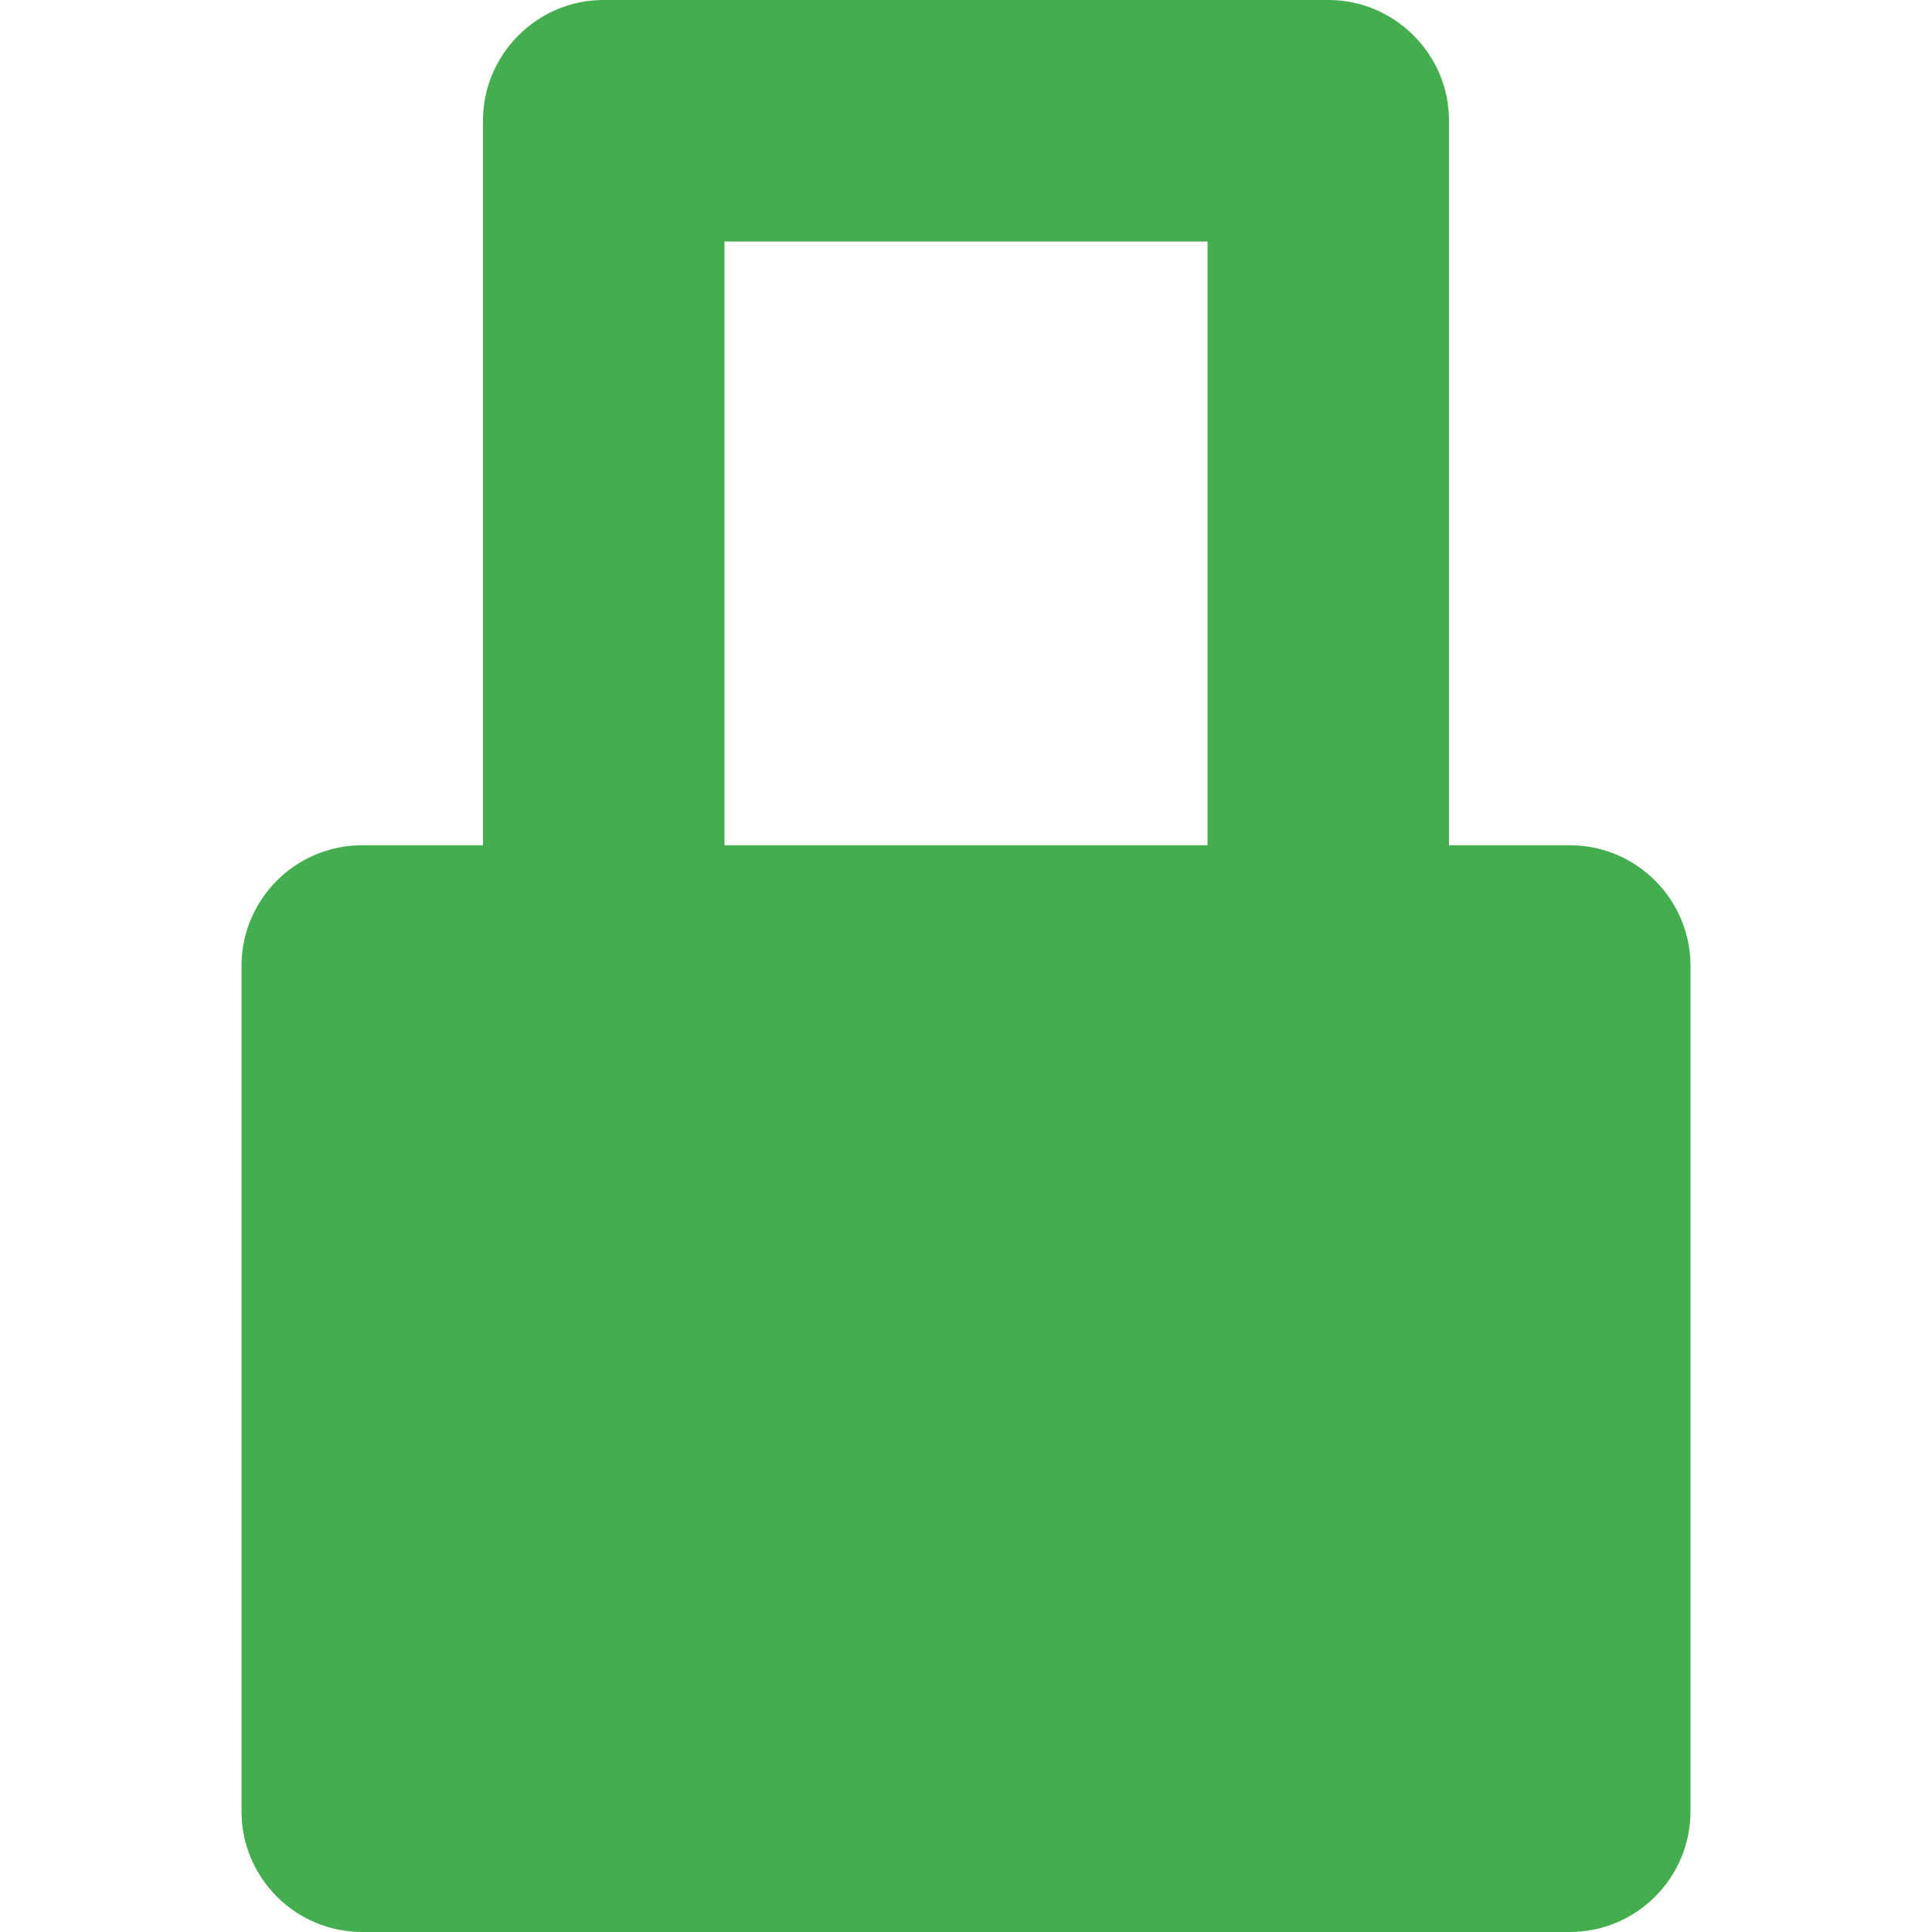
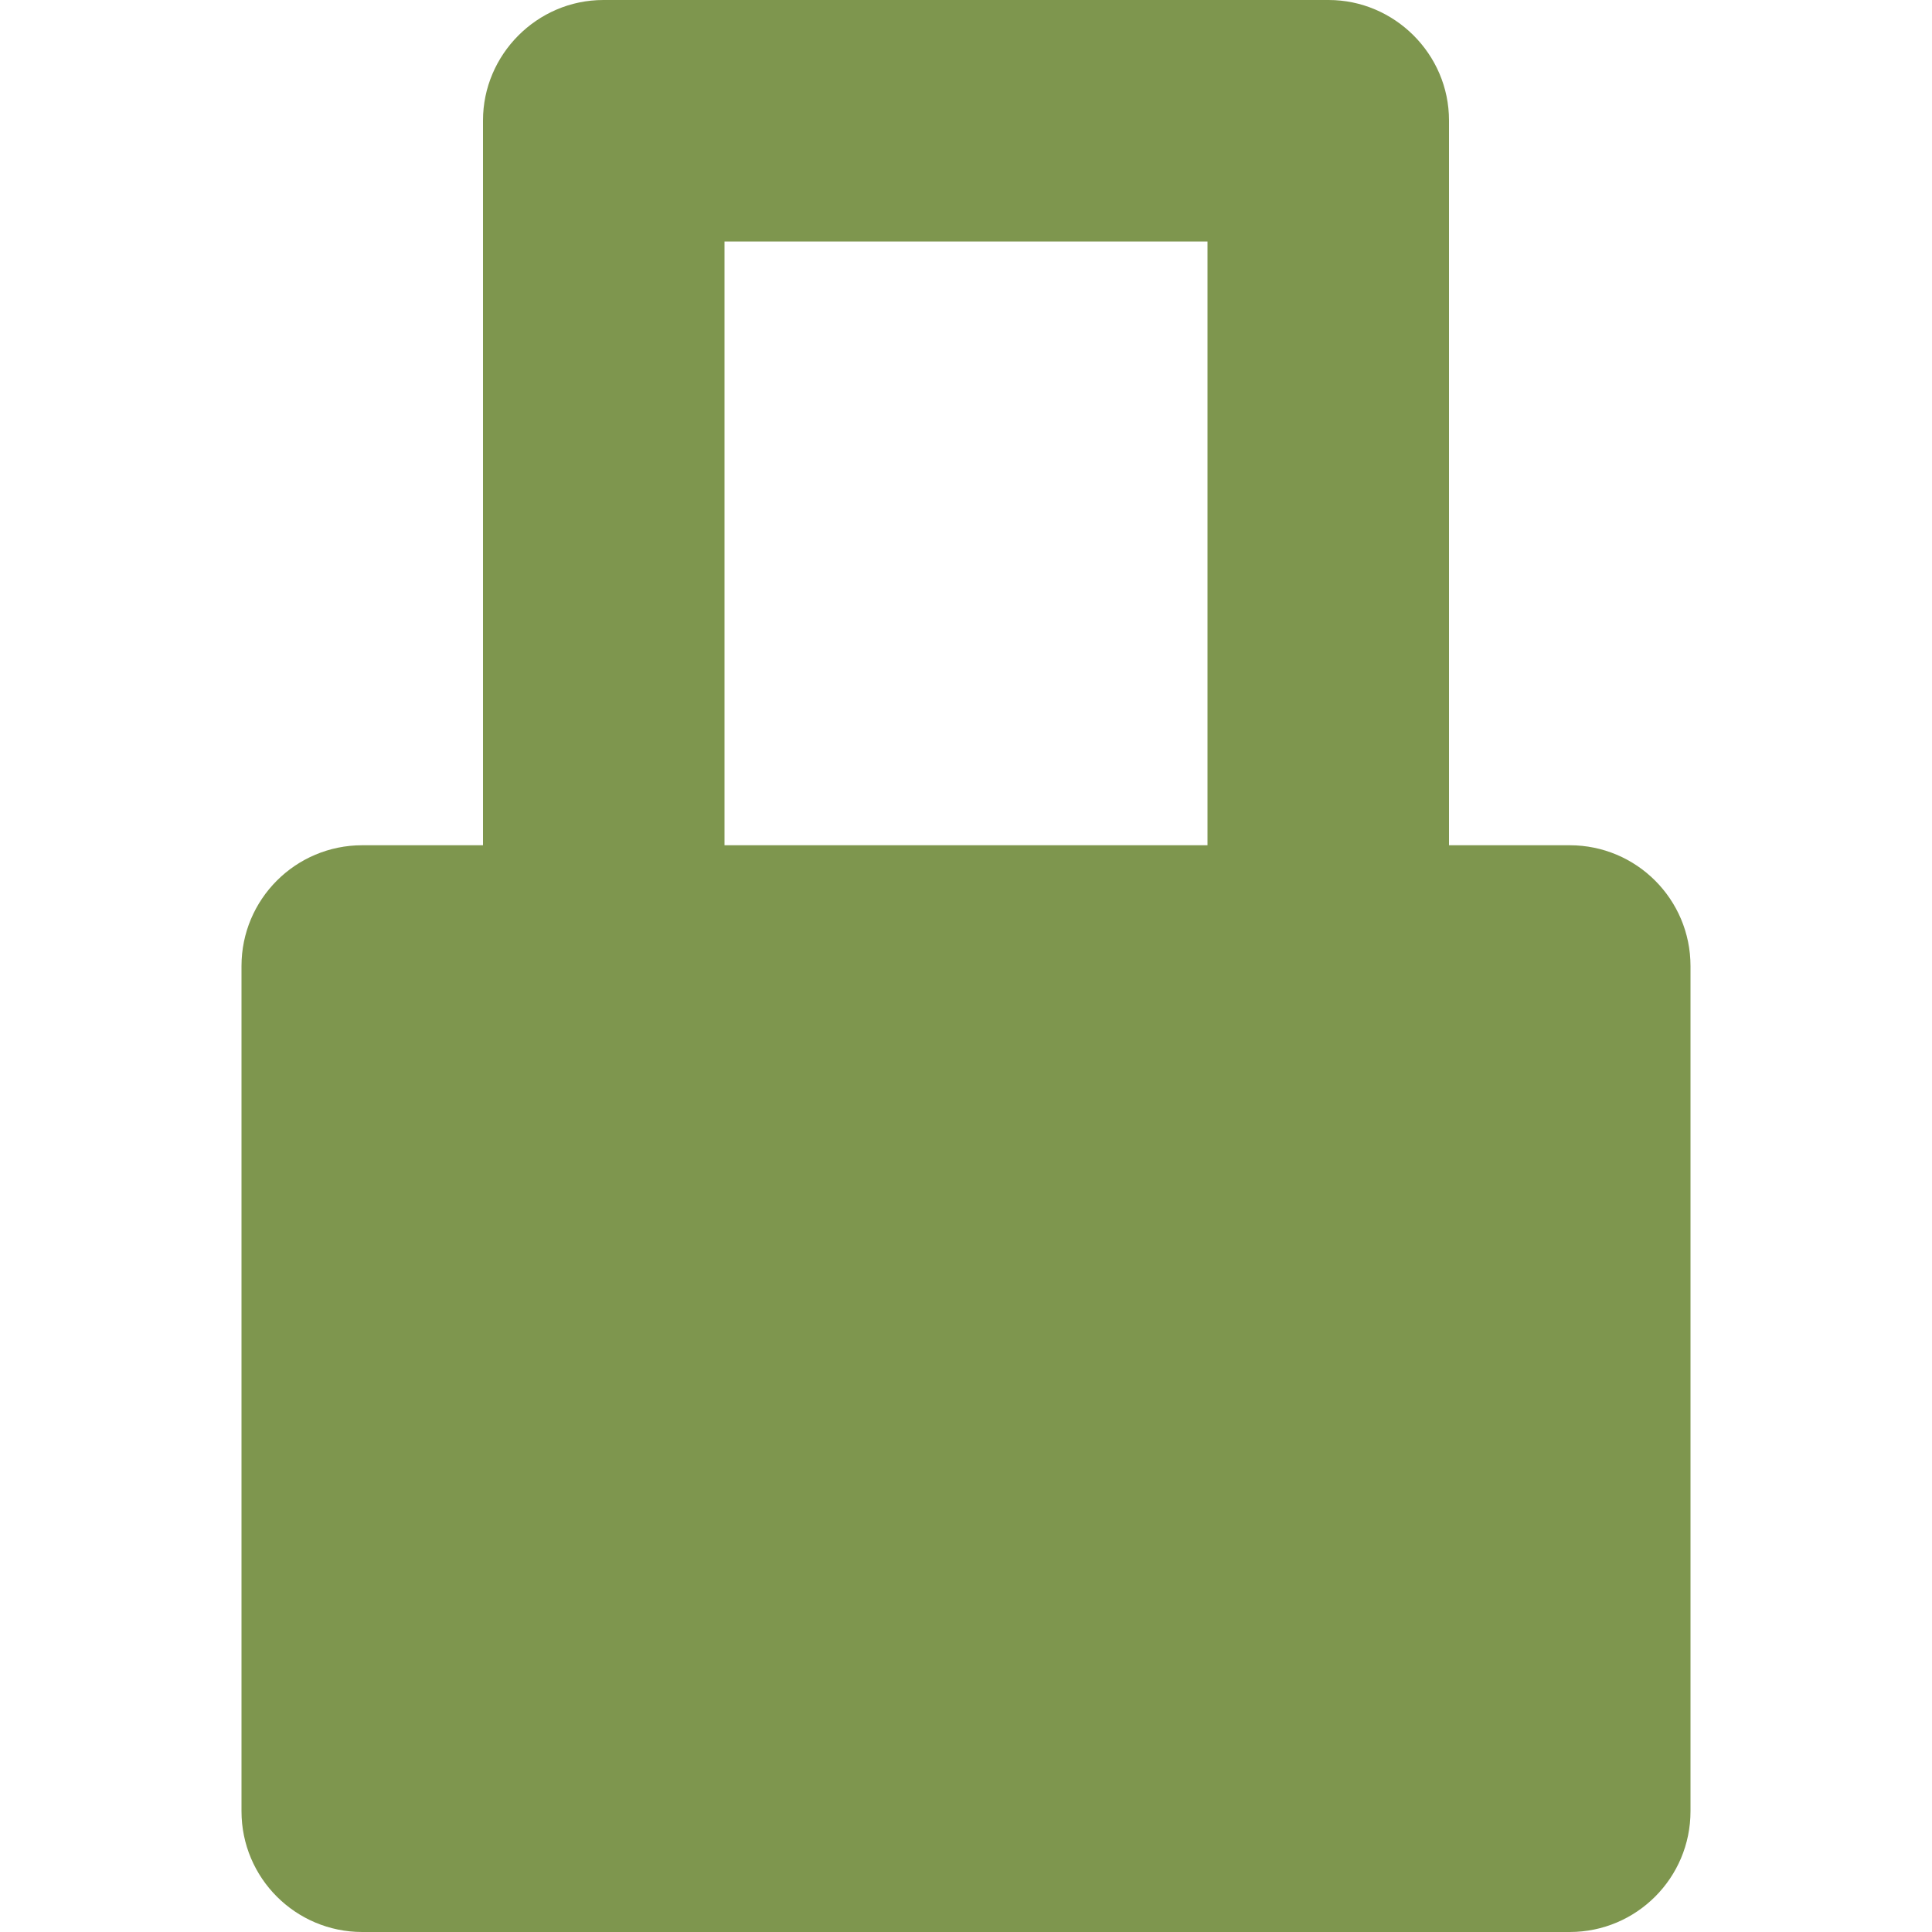
<svg xmlns="http://www.w3.org/2000/svg" width="16" height="16" viewBox="0 0 16 16">
-   <g fill="#44AD4D" fill-rule="evenodd" transform="translate(2 0)">
+   <g fill="#7E964E" fill-rule="evenodd" transform="translate(2 0)">
    <rect width="12" height="9" y="7" rx="1" />
    <path d="M8 7.01c0 .546.444.99 1 .99.552 0 1-.453 1-.997V.997C10 .447 9.547 0 9.003 0H2.997C2.447 0 2 .453 2 .997v6.006a1 1 0 0 0 2 .006V2h4v5.01z" />
  </g>
</svg>
